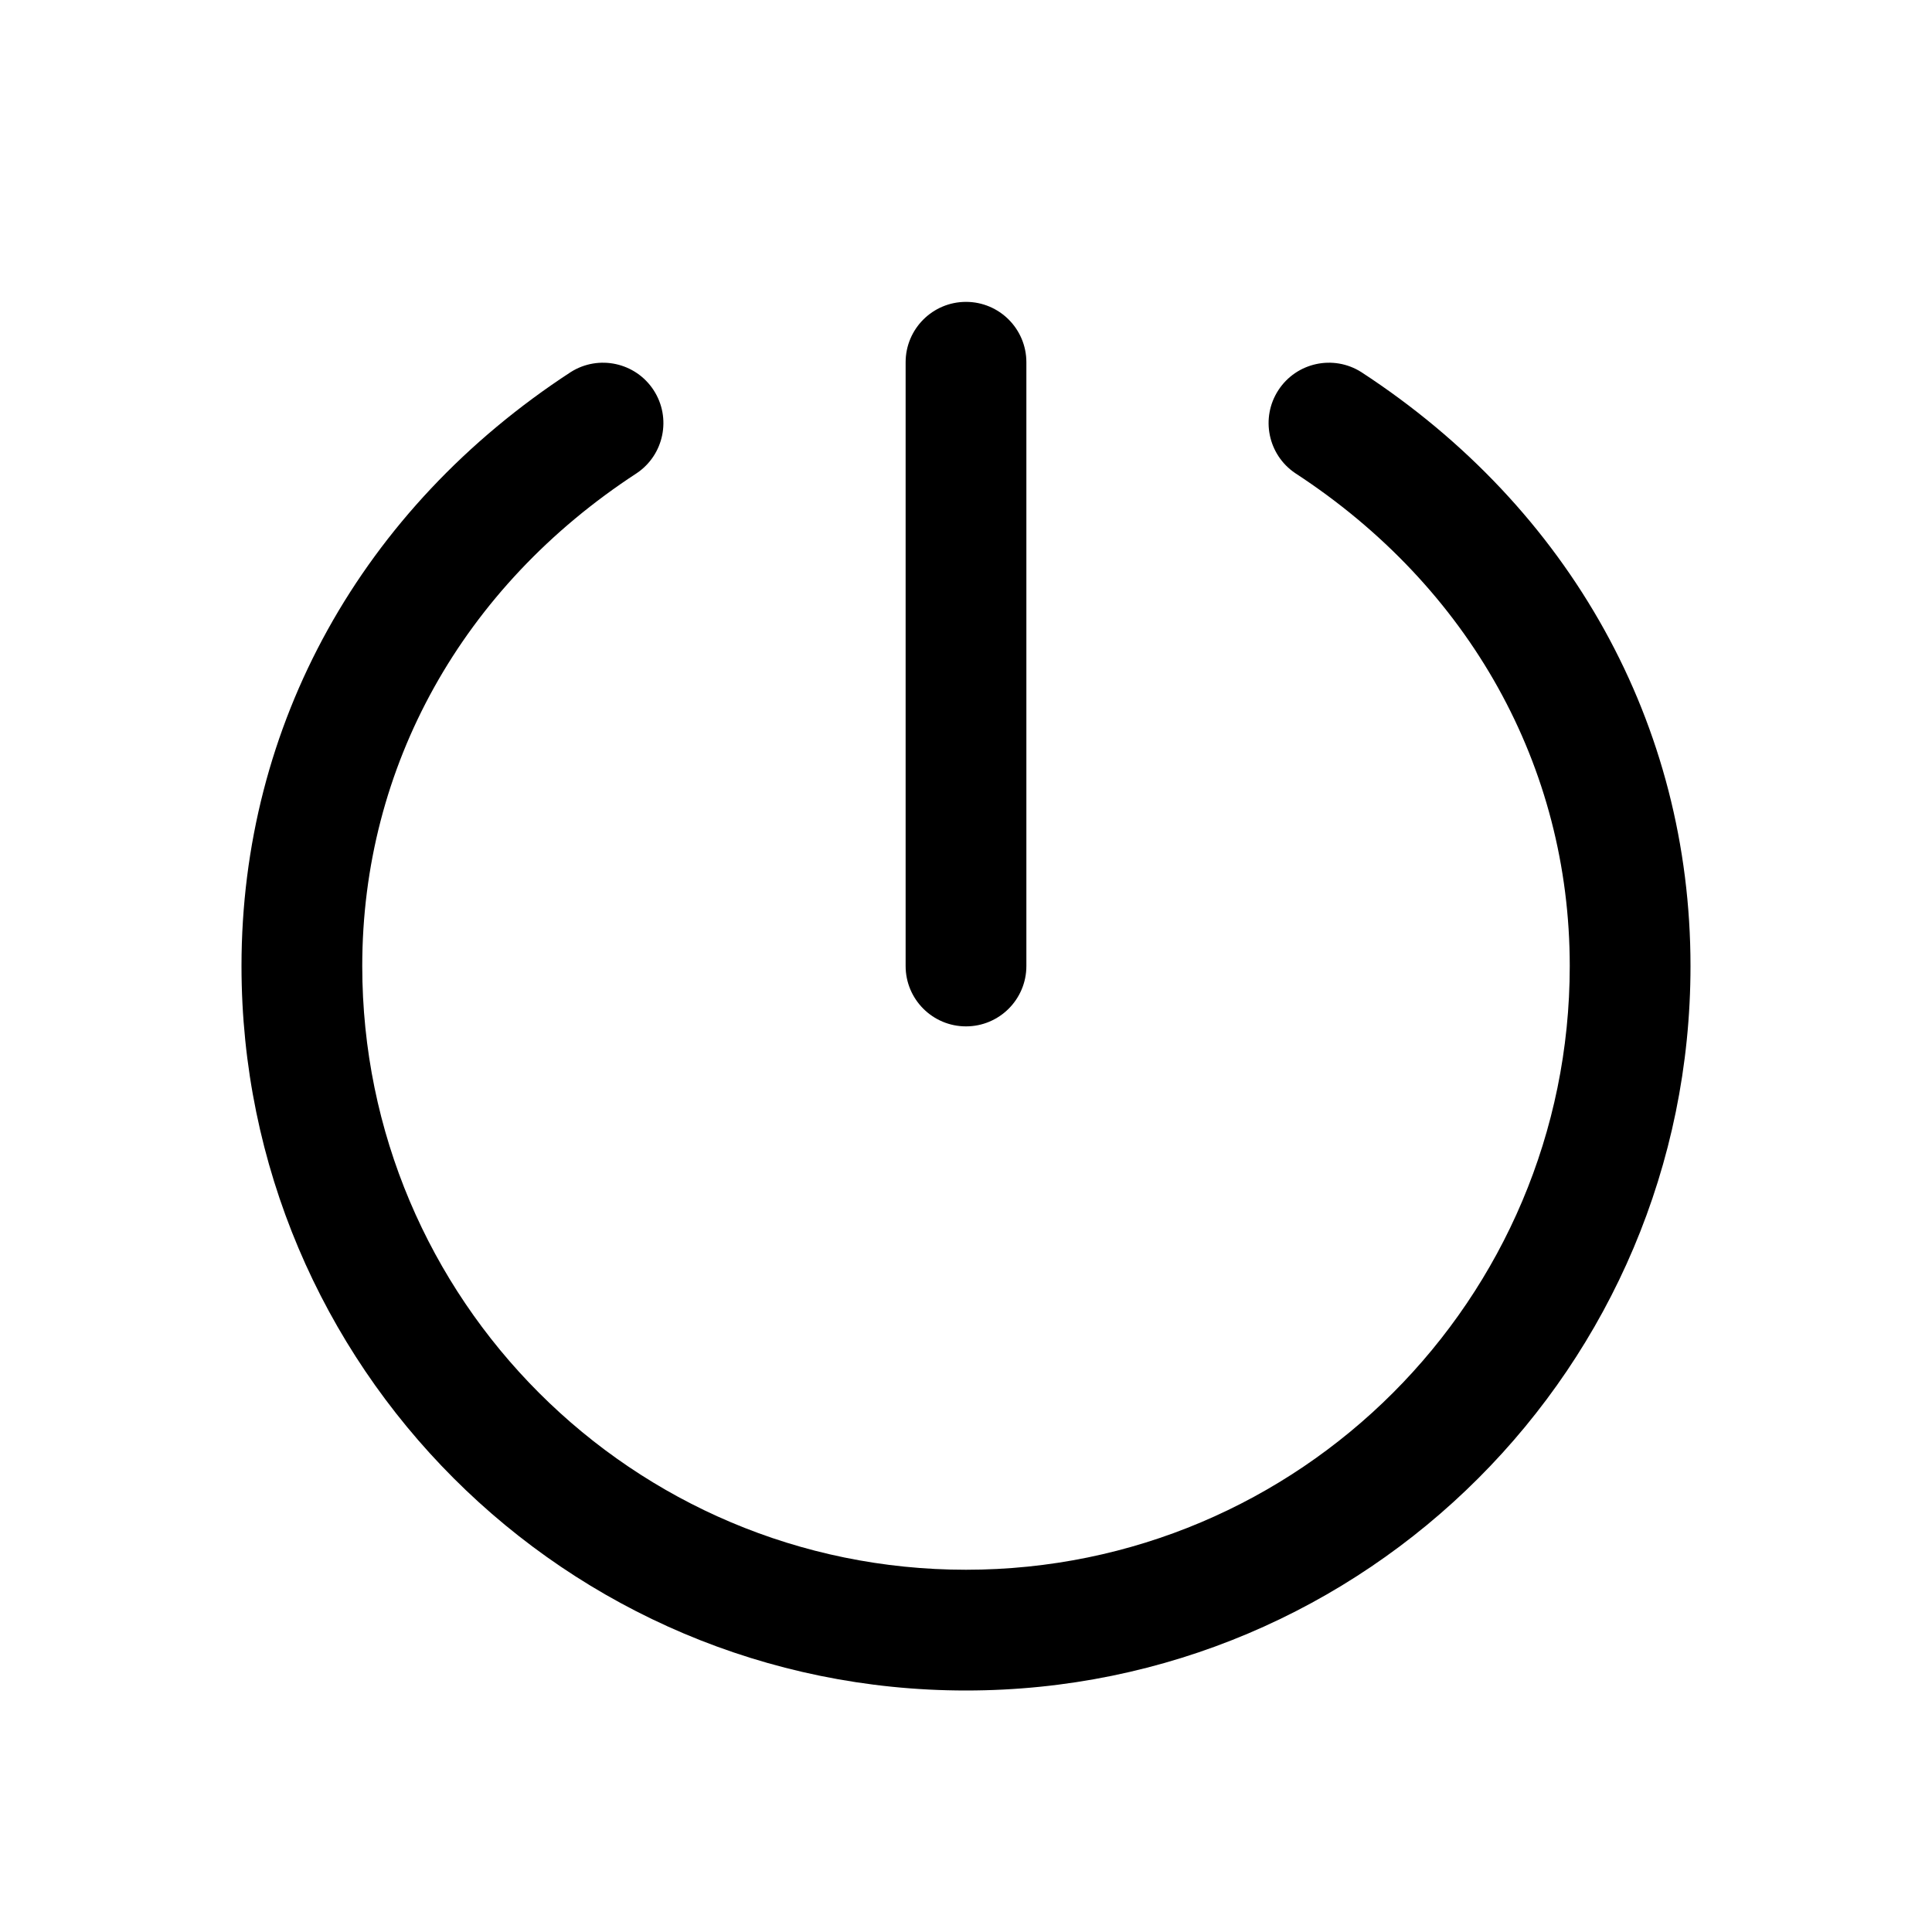
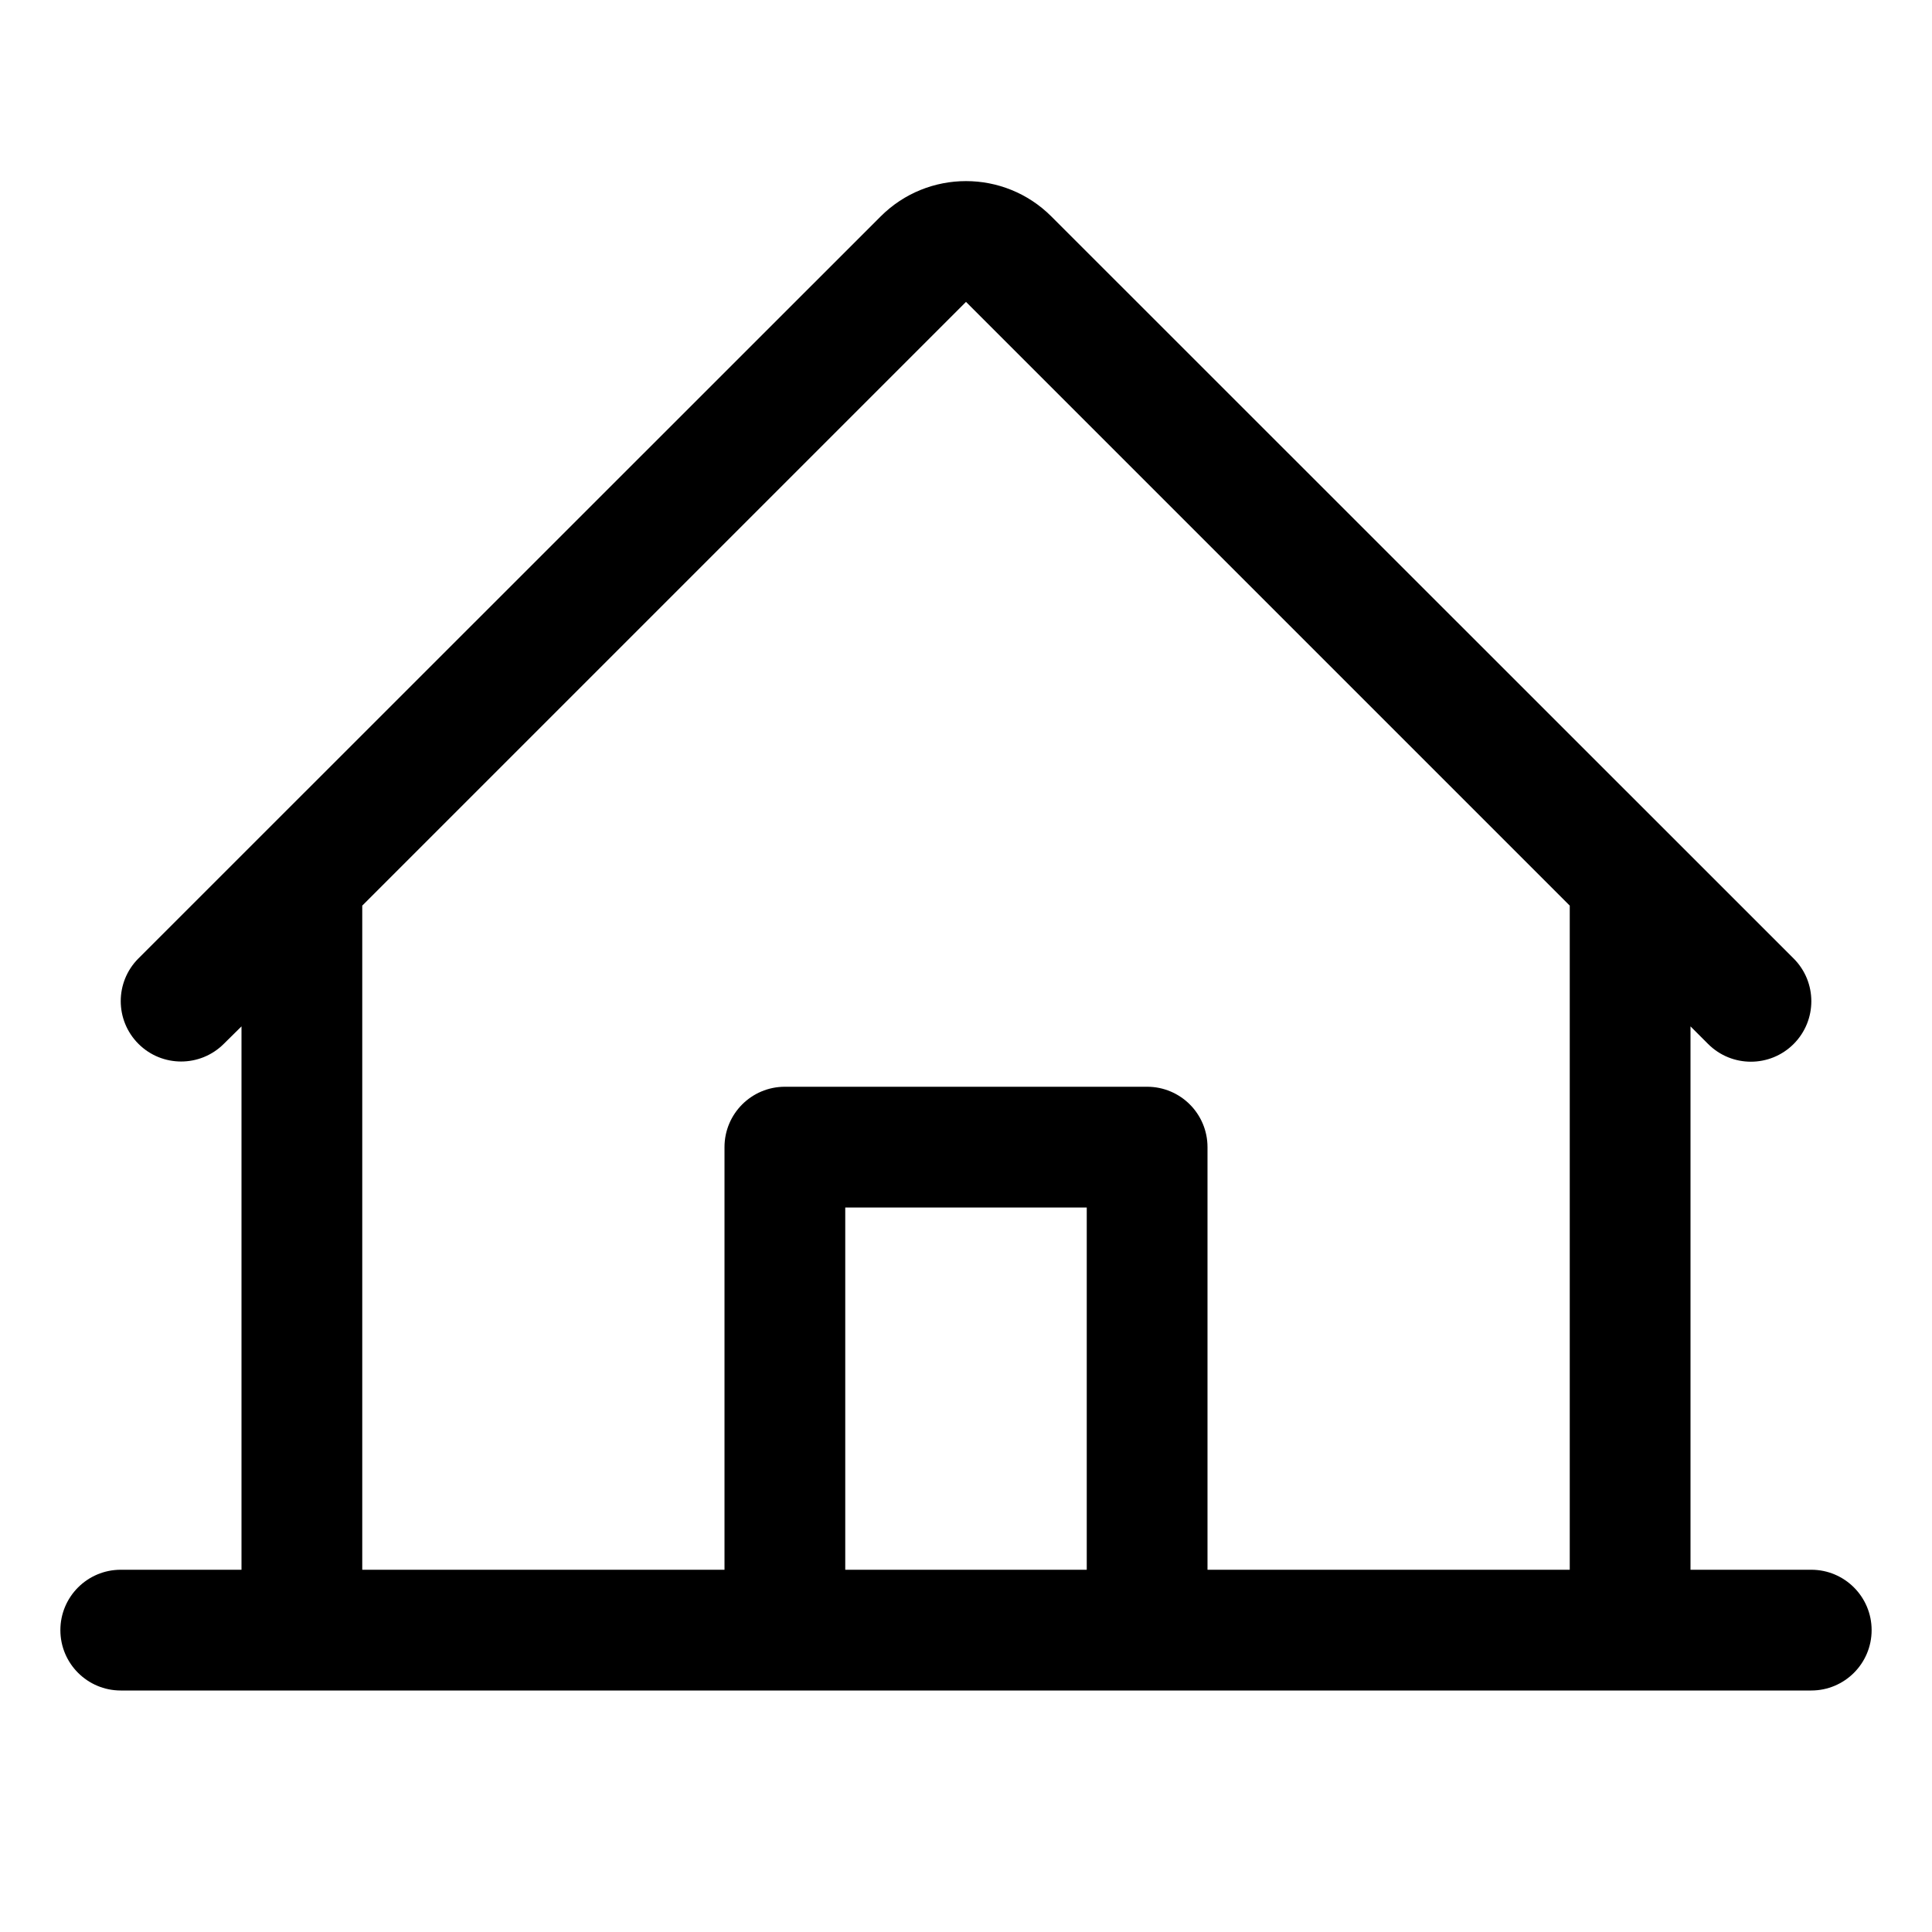
<svg xmlns="http://www.w3.org/2000/svg" fill="currentColor" viewBox="0 0 256 256">
-   <path d="M120,128V48a8,8,0,0,1,16,0v80a8,8,0,0,1-16,0Zm60.37-78.7a8,8,0,0,0-8.74,13.4C194.74,77.77,208,101.57,208,128a80,80,0,0,1-160,0c0-26.43,13.26-50.23,36.37-65.3a8,8,0,0,0-8.74-13.4C47.9,67.38,32,96.06,32,128a96,96,0,0,0,192,0C224,96.06,208.1,67.38,180.37,49.3Z" />
+   <path d="M240,208H224V136l2.34,2.34A8,8,0,0,0,237.66,127L139.31,28.68a16,16,0,0,0-22.62,0L18.34,127a8,8,0,0,0,11.32,11.31L32,136v72H16a8,8,0,0,0,0,16H240a8,8,0,0,0,0-16ZM48,120l80-80,80,80v88H160V152a8,8,0,0,0-8-8H104a8,8,0,0,0-8,8v56H48Zm96,88H112V160h32Z" />
</svg>
